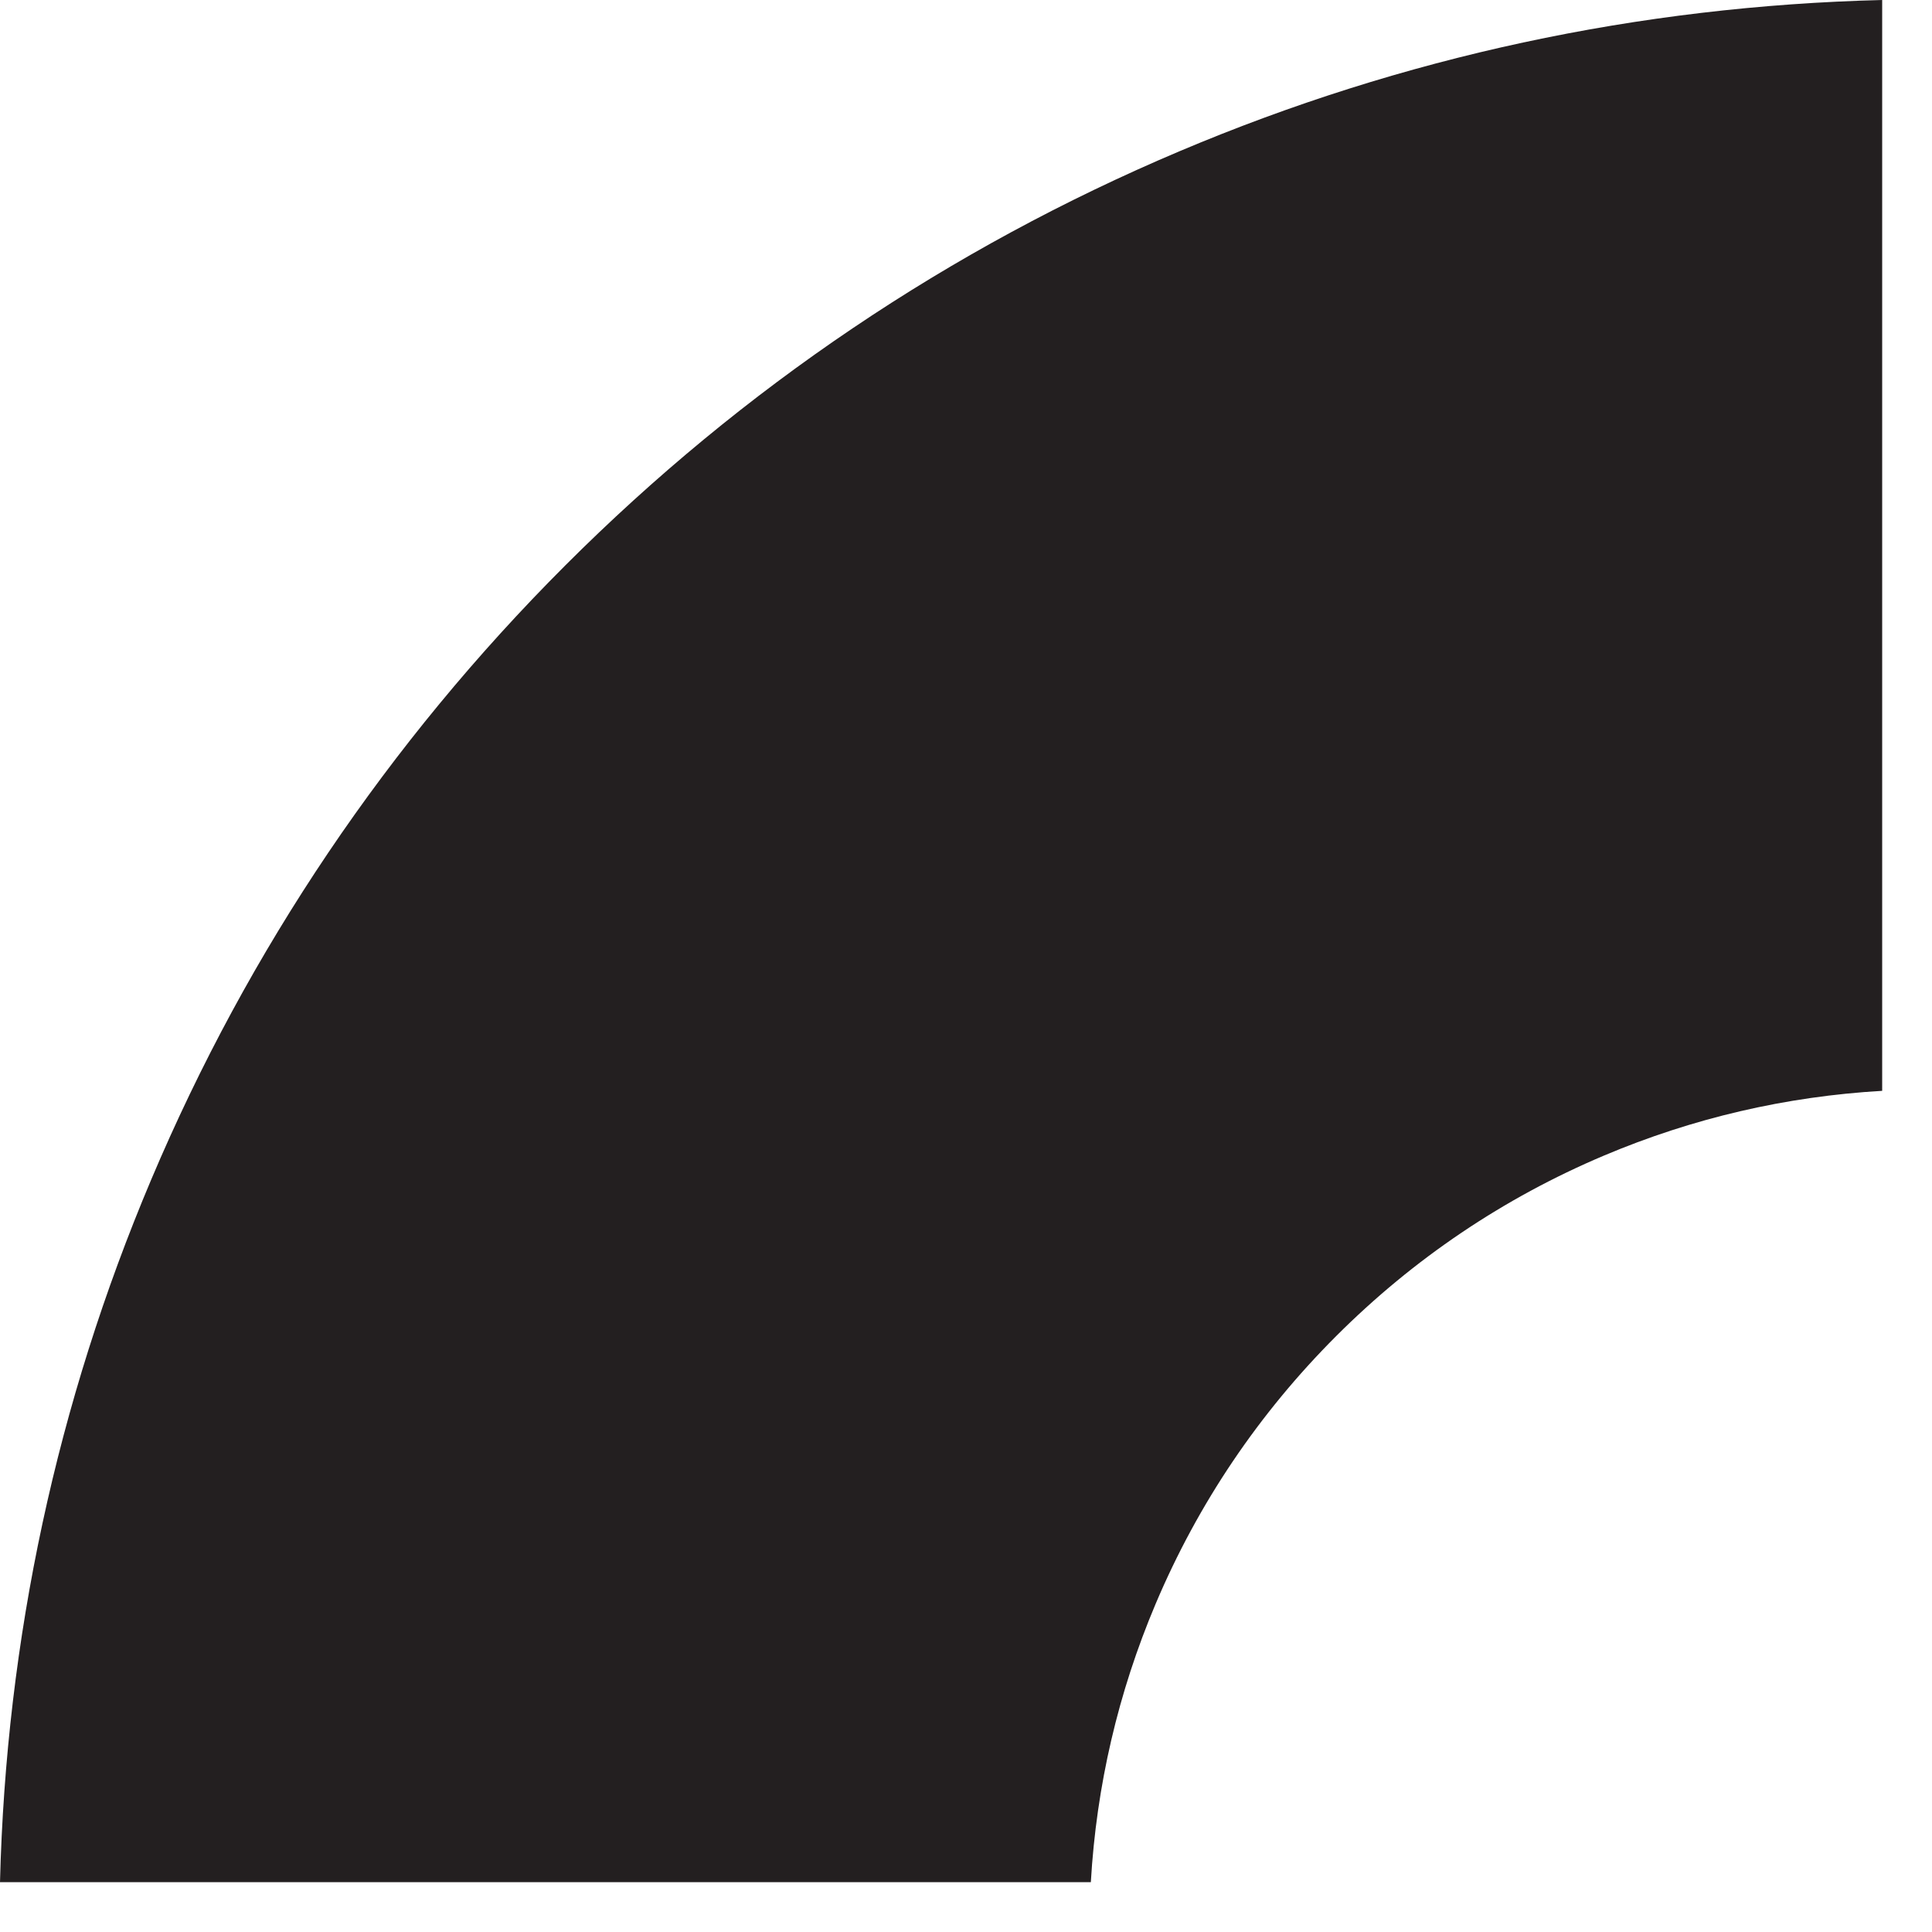
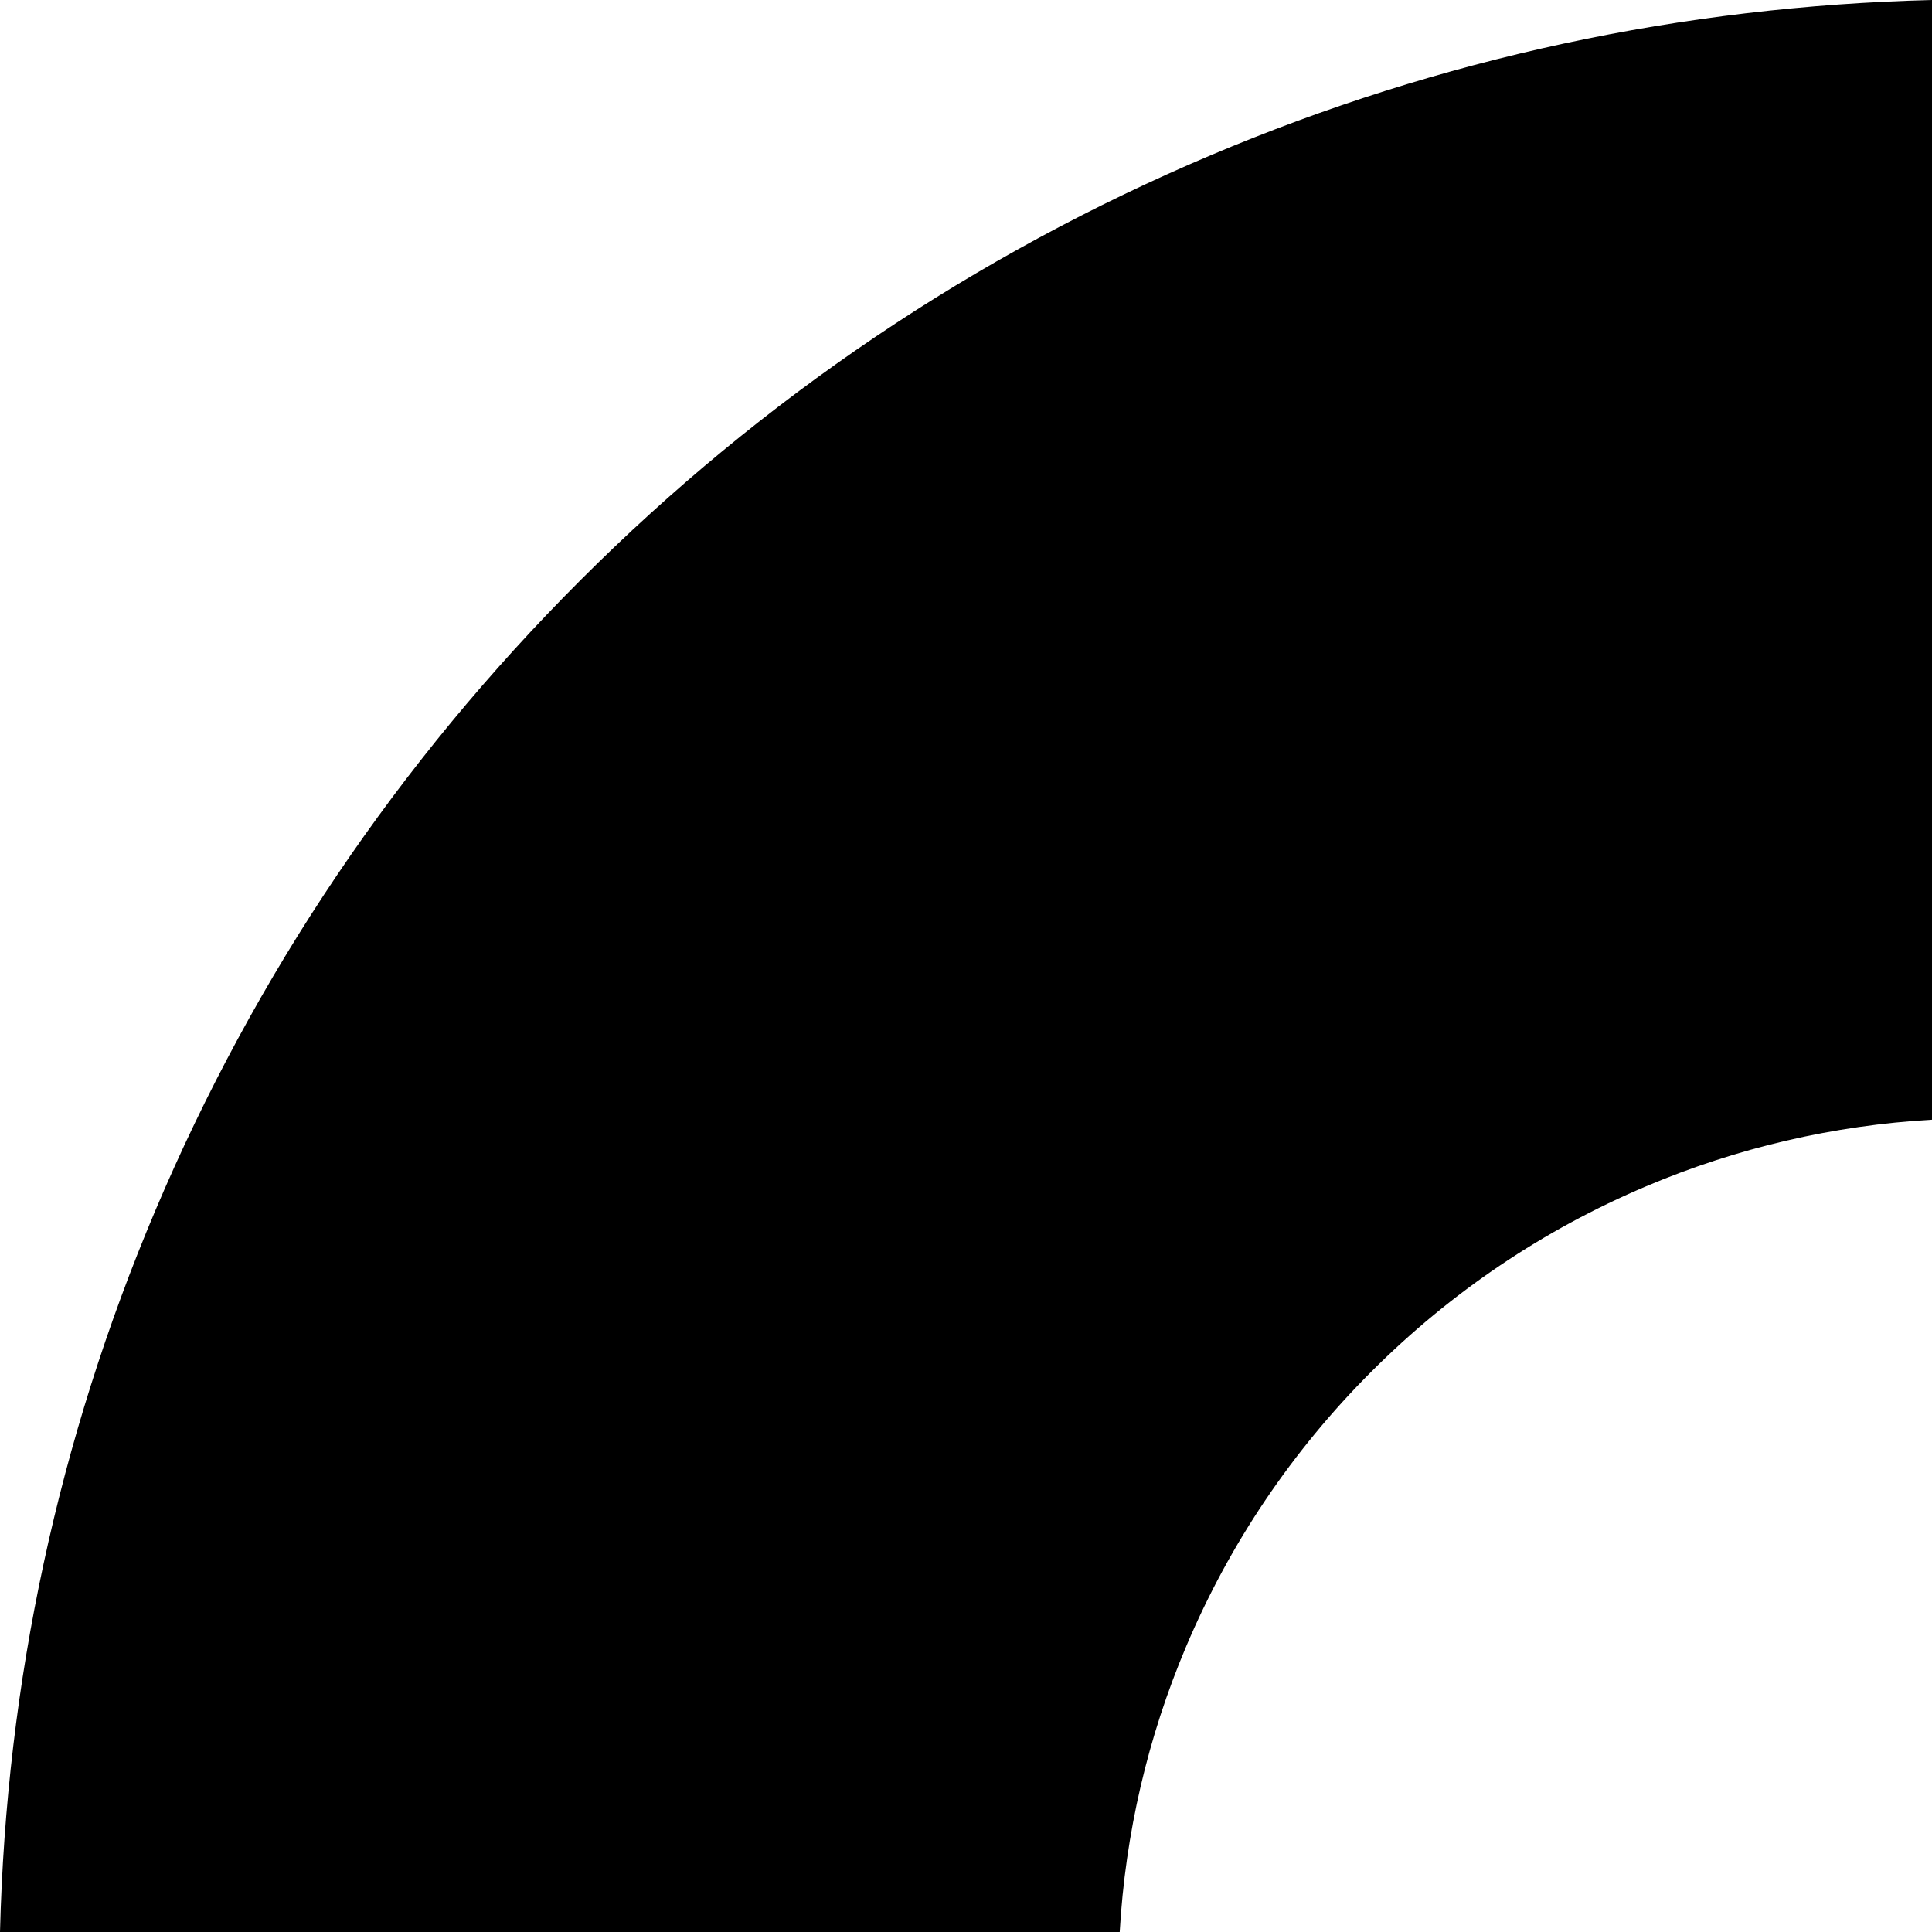
- <svg xmlns="http://www.w3.org/2000/svg" id="Layer_1" data-name="Layer 1" viewBox="0 0 355 355">
-   <defs>
-     <style>
-       .cls-1 {
-         fill: #231f20;
-       }
-     </style>
-   </defs>
-   <path class="cls-1" d="M245.511,245.511c-14.21,14.21-25.369,30.762-33.166,49.192-6.894,16.301-10.886,33.466-11.906,51.143H0c1.113-44.722,10.448-88.105,27.785-129.1,17.882-42.278,43.486-80.251,76.096-112.864,32.61-32.61,70.583-58.214,112.864-76.096C257.737,10.446,301.123,1.113,345.845,0v200.439c-17.677,1.018-34.841,5.01-51.143,11.906-18.43,7.794-34.981,18.953-49.192,33.166Z" />
+ <svg xmlns="http://www.w3.org/2000/svg" viewBox="0 0 345.845 345.845">
+   <path d="M245.51 245.51c-14.21 14.21-25.368 30.762-33.165 49.192a153.502 153.502 0 0 0-11.906 51.143H0c1.113-44.722 10.448-88.105 27.785-129.1 17.882-42.278 43.486-80.25 76.096-112.864 32.61-32.61 70.584-58.214 112.864-76.096C257.737 10.445 301.123 1.113 345.845 0v200.439a153.377 153.377 0 0 0-51.143 11.906c-18.43 7.794-34.981 18.953-49.191 33.166Z" />
</svg>
